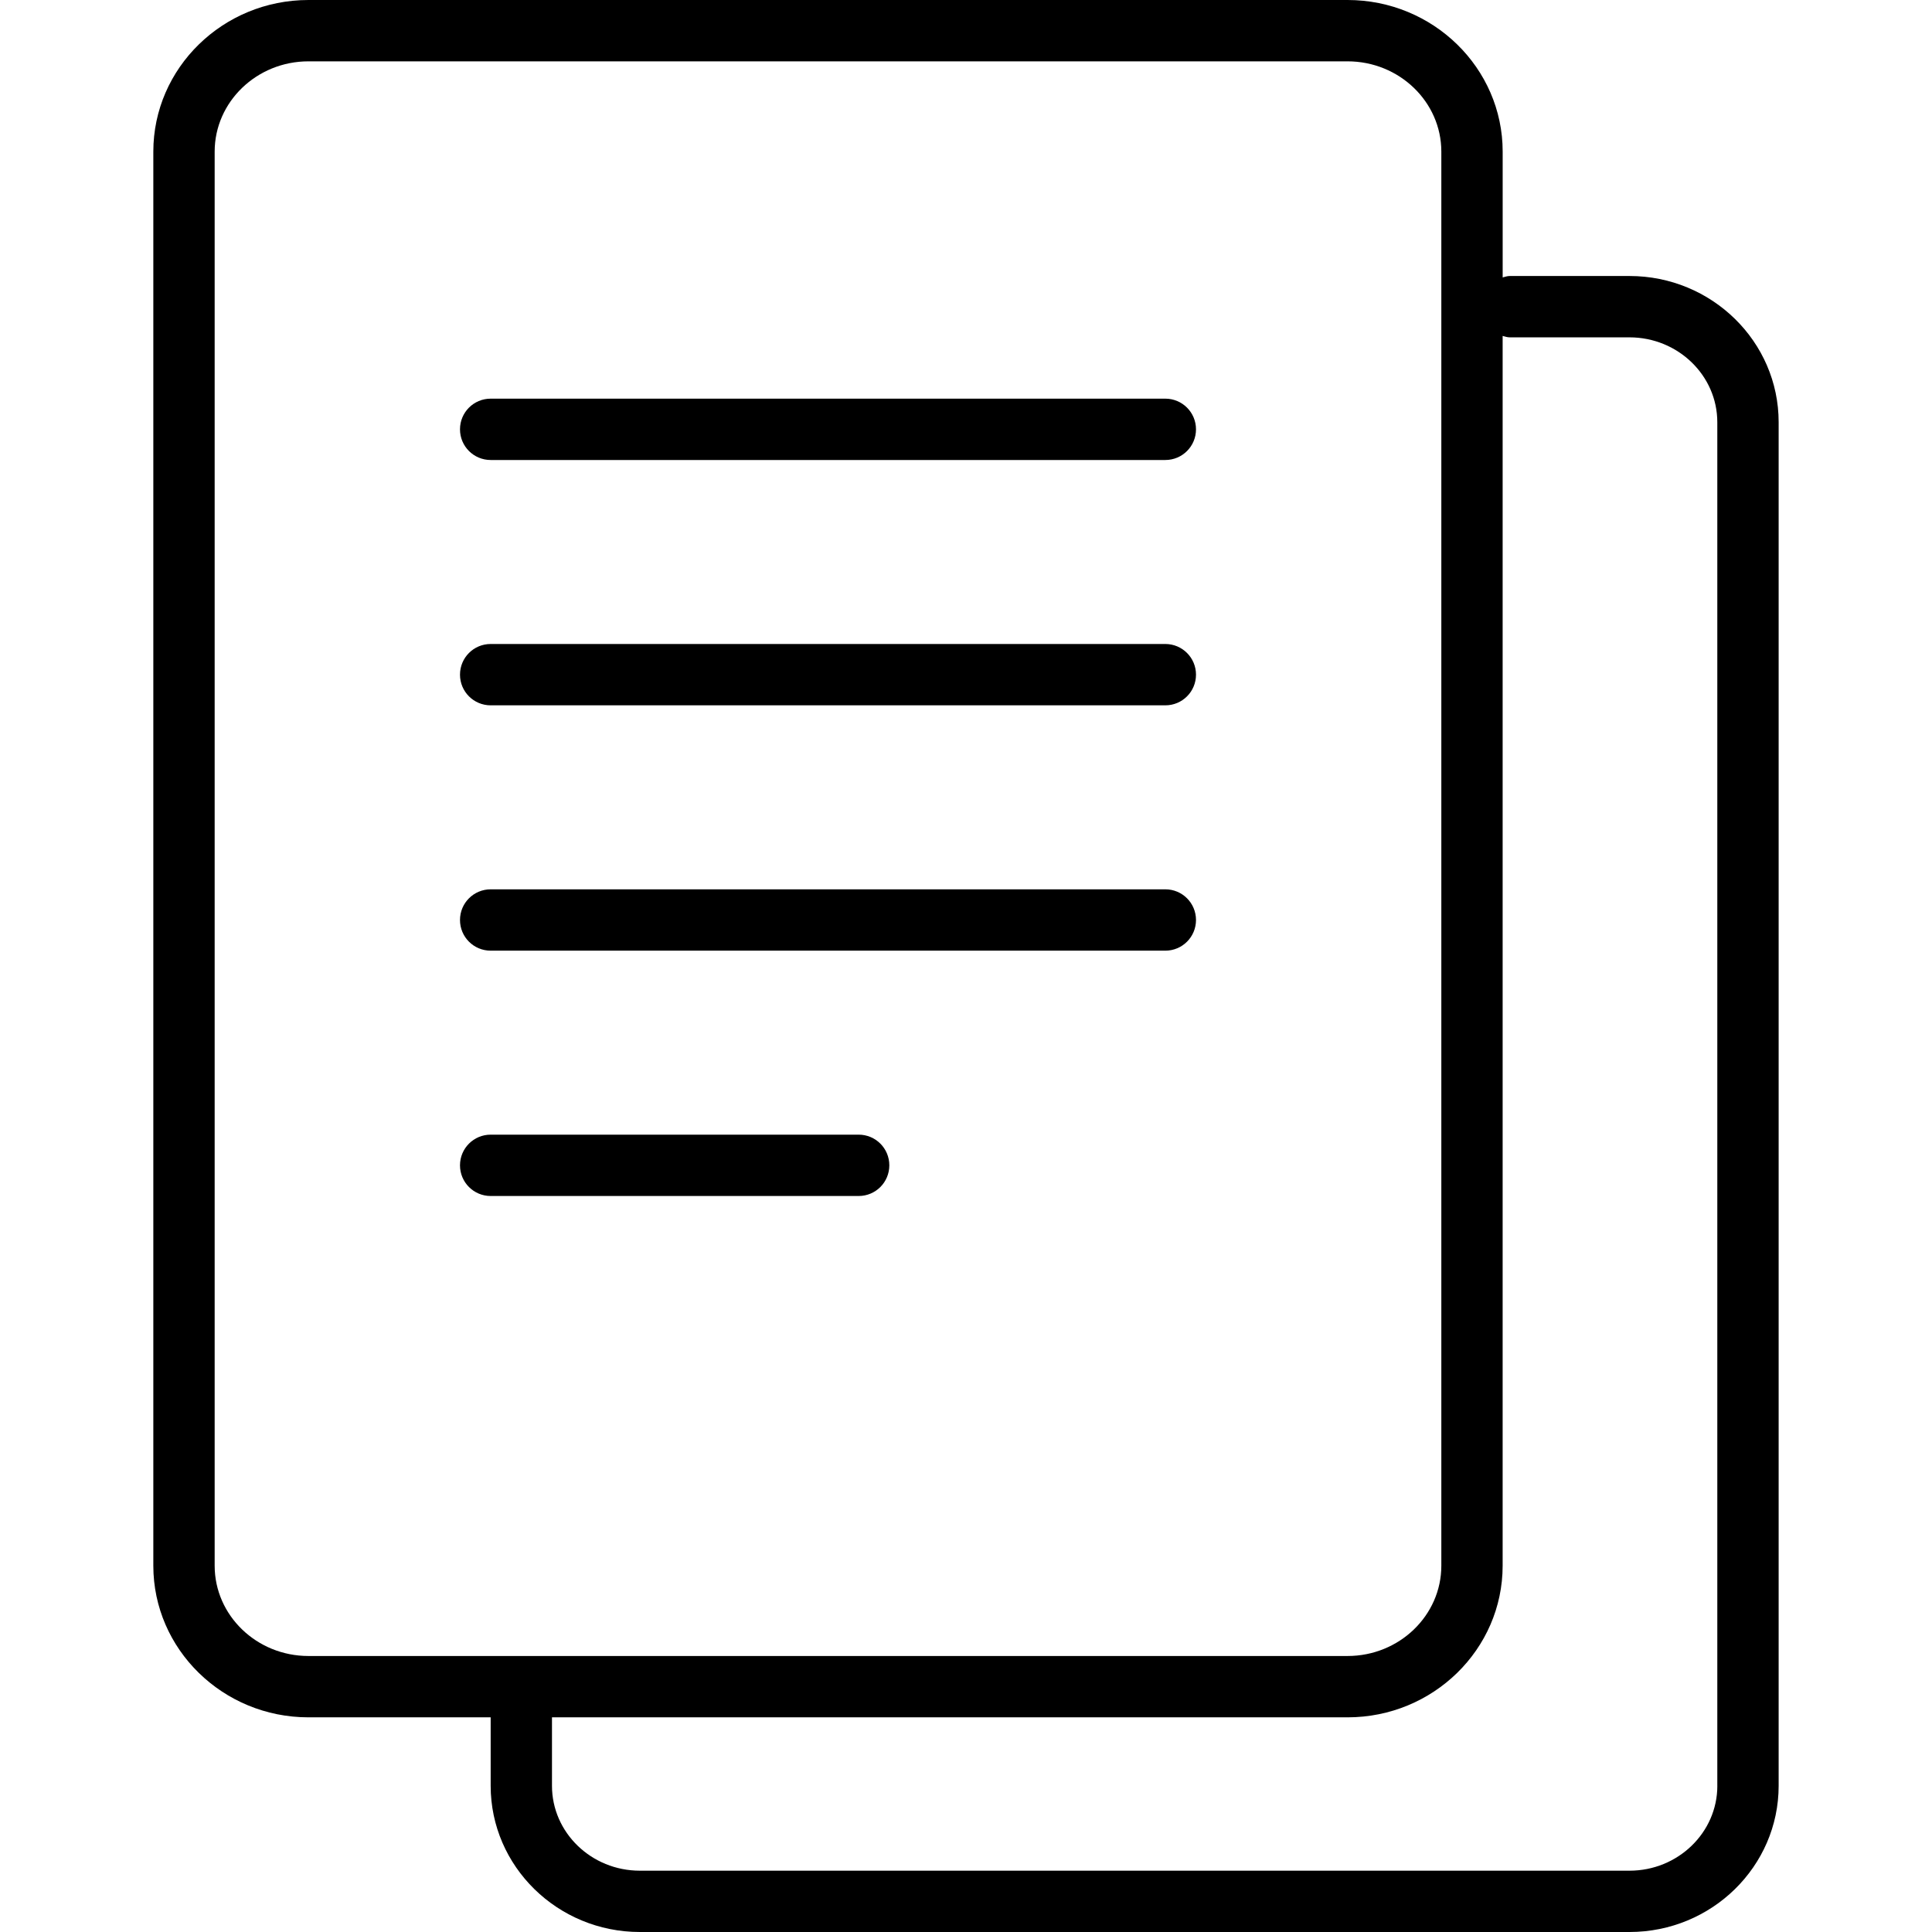
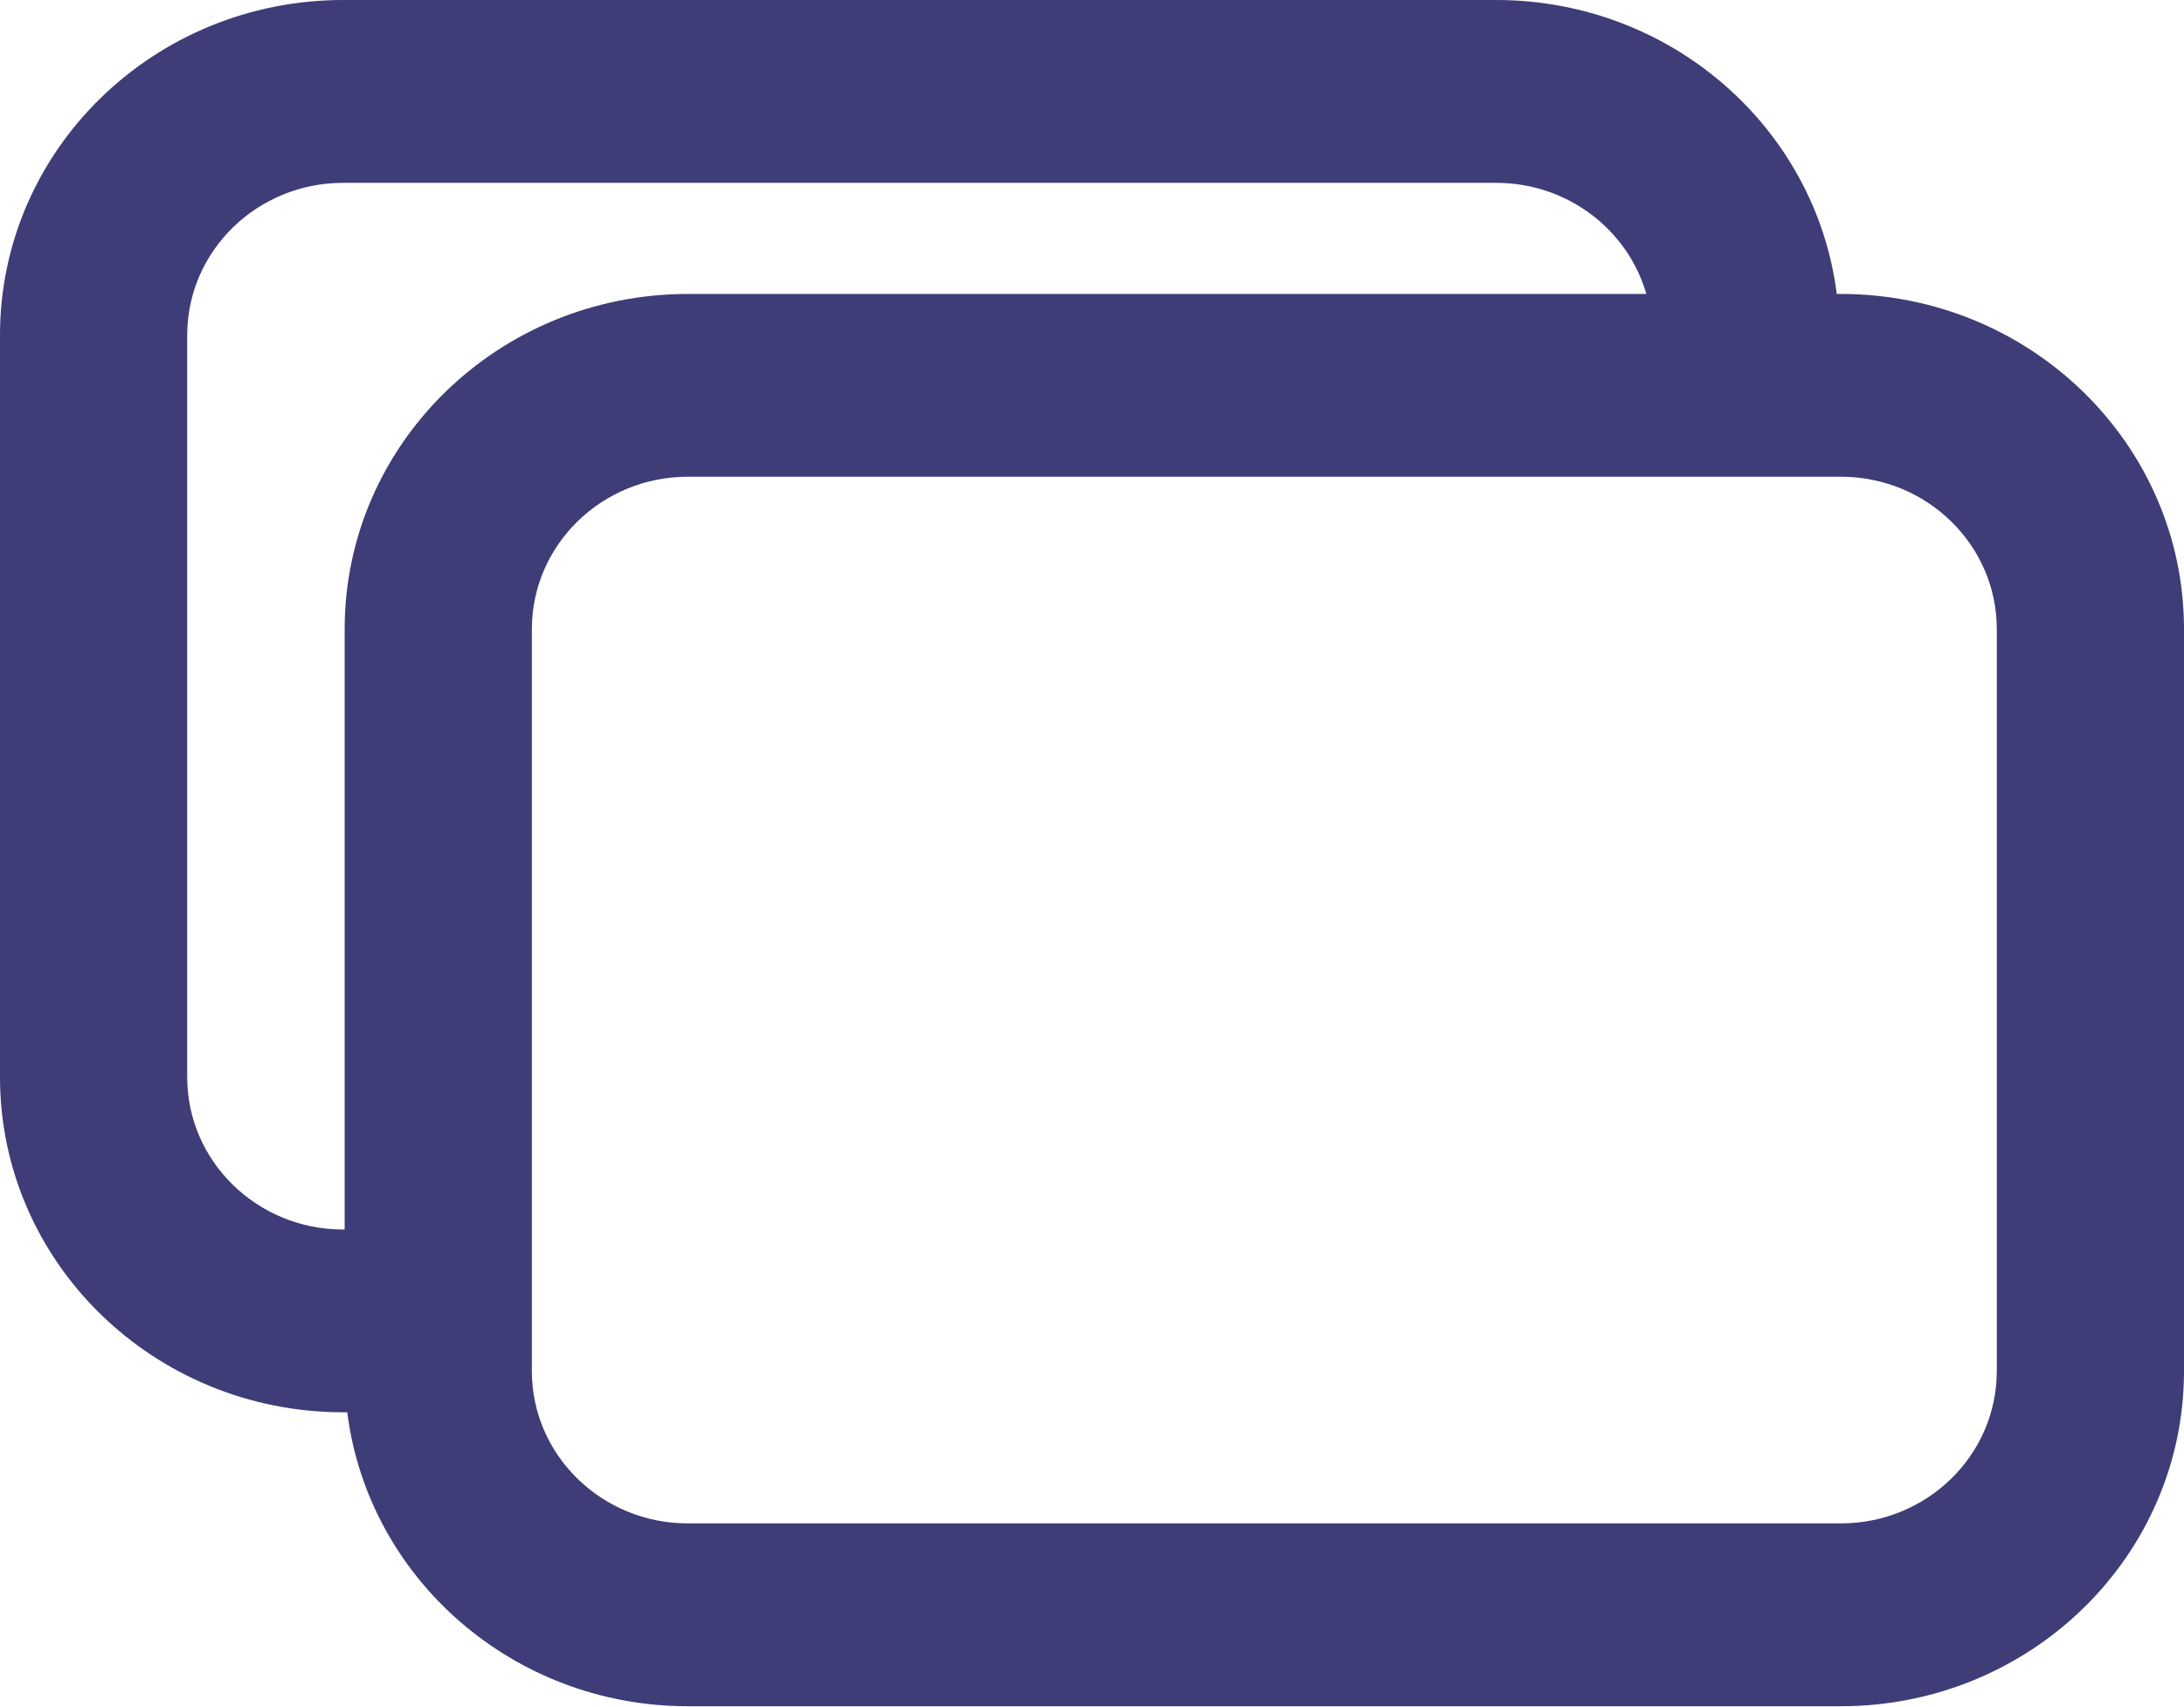
- <svg xmlns="http://www.w3.org/2000/svg" version="1.1" id="Layer_1" x="0px" y="0px" viewBox="0 0 64 64" enable-background="new 0 0 64 64" xml:space="preserve">
-   <g id="Text-files">
-     <path d="M53.979,9.143H50.011c-0.083,0-0.156,0.028-0.233,0.047V5.023   C49.778,2.253,47.473,0,44.64,0h-34.423C7.384,0,5.079,2.253,5.079,5.023v46.843   c0,2.77,2.305,5.023,5.138,5.023h6.037v2.268C16.254,61.827,18.47,64,21.195,64   h32.784c2.725,0,4.941-2.173,4.941-4.843V13.986   C58.921,11.316,56.704,9.143,53.979,9.143z M7.111,51.866V5.023   c0-1.649,1.394-2.991,3.106-2.991h34.423c1.712,0,3.106,1.342,3.106,2.991v46.843   c0,1.649-1.394,2.991-3.106,2.991h-34.423C8.505,54.857,7.111,53.515,7.111,51.866z    M56.889,59.157c0,1.551-1.306,2.812-2.91,2.812h-32.784   c-1.604,0-2.91-1.261-2.91-2.812v-2.268h26.354   c2.833,0,5.138-2.253,5.138-5.023V11.128c0.077,0.019,0.15,0.047,0.233,0.047   h3.968c1.604,0,2.91,1.261,2.91,2.812V59.157z" />
-     <path d="M38.603,13.206H16.254c-0.562,0-1.016,0.454-1.016,1.016   c0,0.562,0.454,1.016,1.016,1.016h22.349c0.562,0,1.016-0.454,1.016-1.016   C39.619,13.661,39.165,13.206,38.603,13.206z" />
-     <path d="M38.603,21.333H16.254c-0.562,0-1.016,0.454-1.016,1.016   c0,0.562,0.454,1.016,1.016,1.016h22.349c0.562,0,1.016-0.454,1.016-1.016   C39.619,21.788,39.165,21.333,38.603,21.333z" />
-     <path d="M38.603,29.46H16.254c-0.562,0-1.016,0.454-1.016,1.016   s0.454,1.016,1.016,1.016h22.349c0.562,0,1.016-0.454,1.016-1.016   S39.165,29.46,38.603,29.46z" />
-     <path d="M28.444,37.587H16.254c-0.562,0-1.016,0.454-1.016,1.016   s0.454,1.016,1.016,1.016h12.19c0.562,0,1.016-0.454,1.016-1.016   S29.006,37.587,28.444,37.587z" />
-   </g>
-   <g>
- </g>
-   <g>
- </g>
-   <g>
- </g>
-   <g>
- </g>
-   <g>
- </g>
-   <g>
- </g>
-   <g>
- </g>
-   <g>
- </g>
-   <g>
- </g>
-   <g>
- </g>
-   <g>
- </g>
-   <g>
- </g>
-   <g>
- </g>
-   <g>
- </g>
-   <g>
- </g>
+ <svg xmlns="http://www.w3.org/2000/svg" width="32" height="25" viewBox="0 0 32 25" fill="none">
+   <path fill-rule="evenodd" clip-rule="evenodd" d="M5.029 2.679C3.766 2.679 2.743 3.678 2.743 4.911V15.782C2.743 17.015 3.766 18.015 5.029 18.015H5.05V9.218C5.05 6.506 7.302 4.307 10.079 4.307H24.122C23.852 3.367 22.969 2.679 21.921 2.679H5.029ZM26.912 4.307C26.607 1.88 24.489 0 21.921 0H5.029C2.251 0 0 2.199 0 4.911V15.782C0 18.494 2.251 20.693 5.029 20.693H5.088C5.393 23.12 7.511 25 10.079 25H26.971C29.749 25 32 22.801 32 20.089V9.218C32 6.506 29.749 4.307 26.971 4.307H26.912ZM10.079 6.985C8.817 6.985 7.793 7.985 7.793 9.218V20.089C7.793 21.322 8.817 22.321 10.079 22.321H26.971C28.234 22.321 29.257 21.322 29.257 20.089V9.218C29.257 7.985 28.234 6.985 26.971 6.985H10.079Z" fill="#3E3D78" />
</svg>
